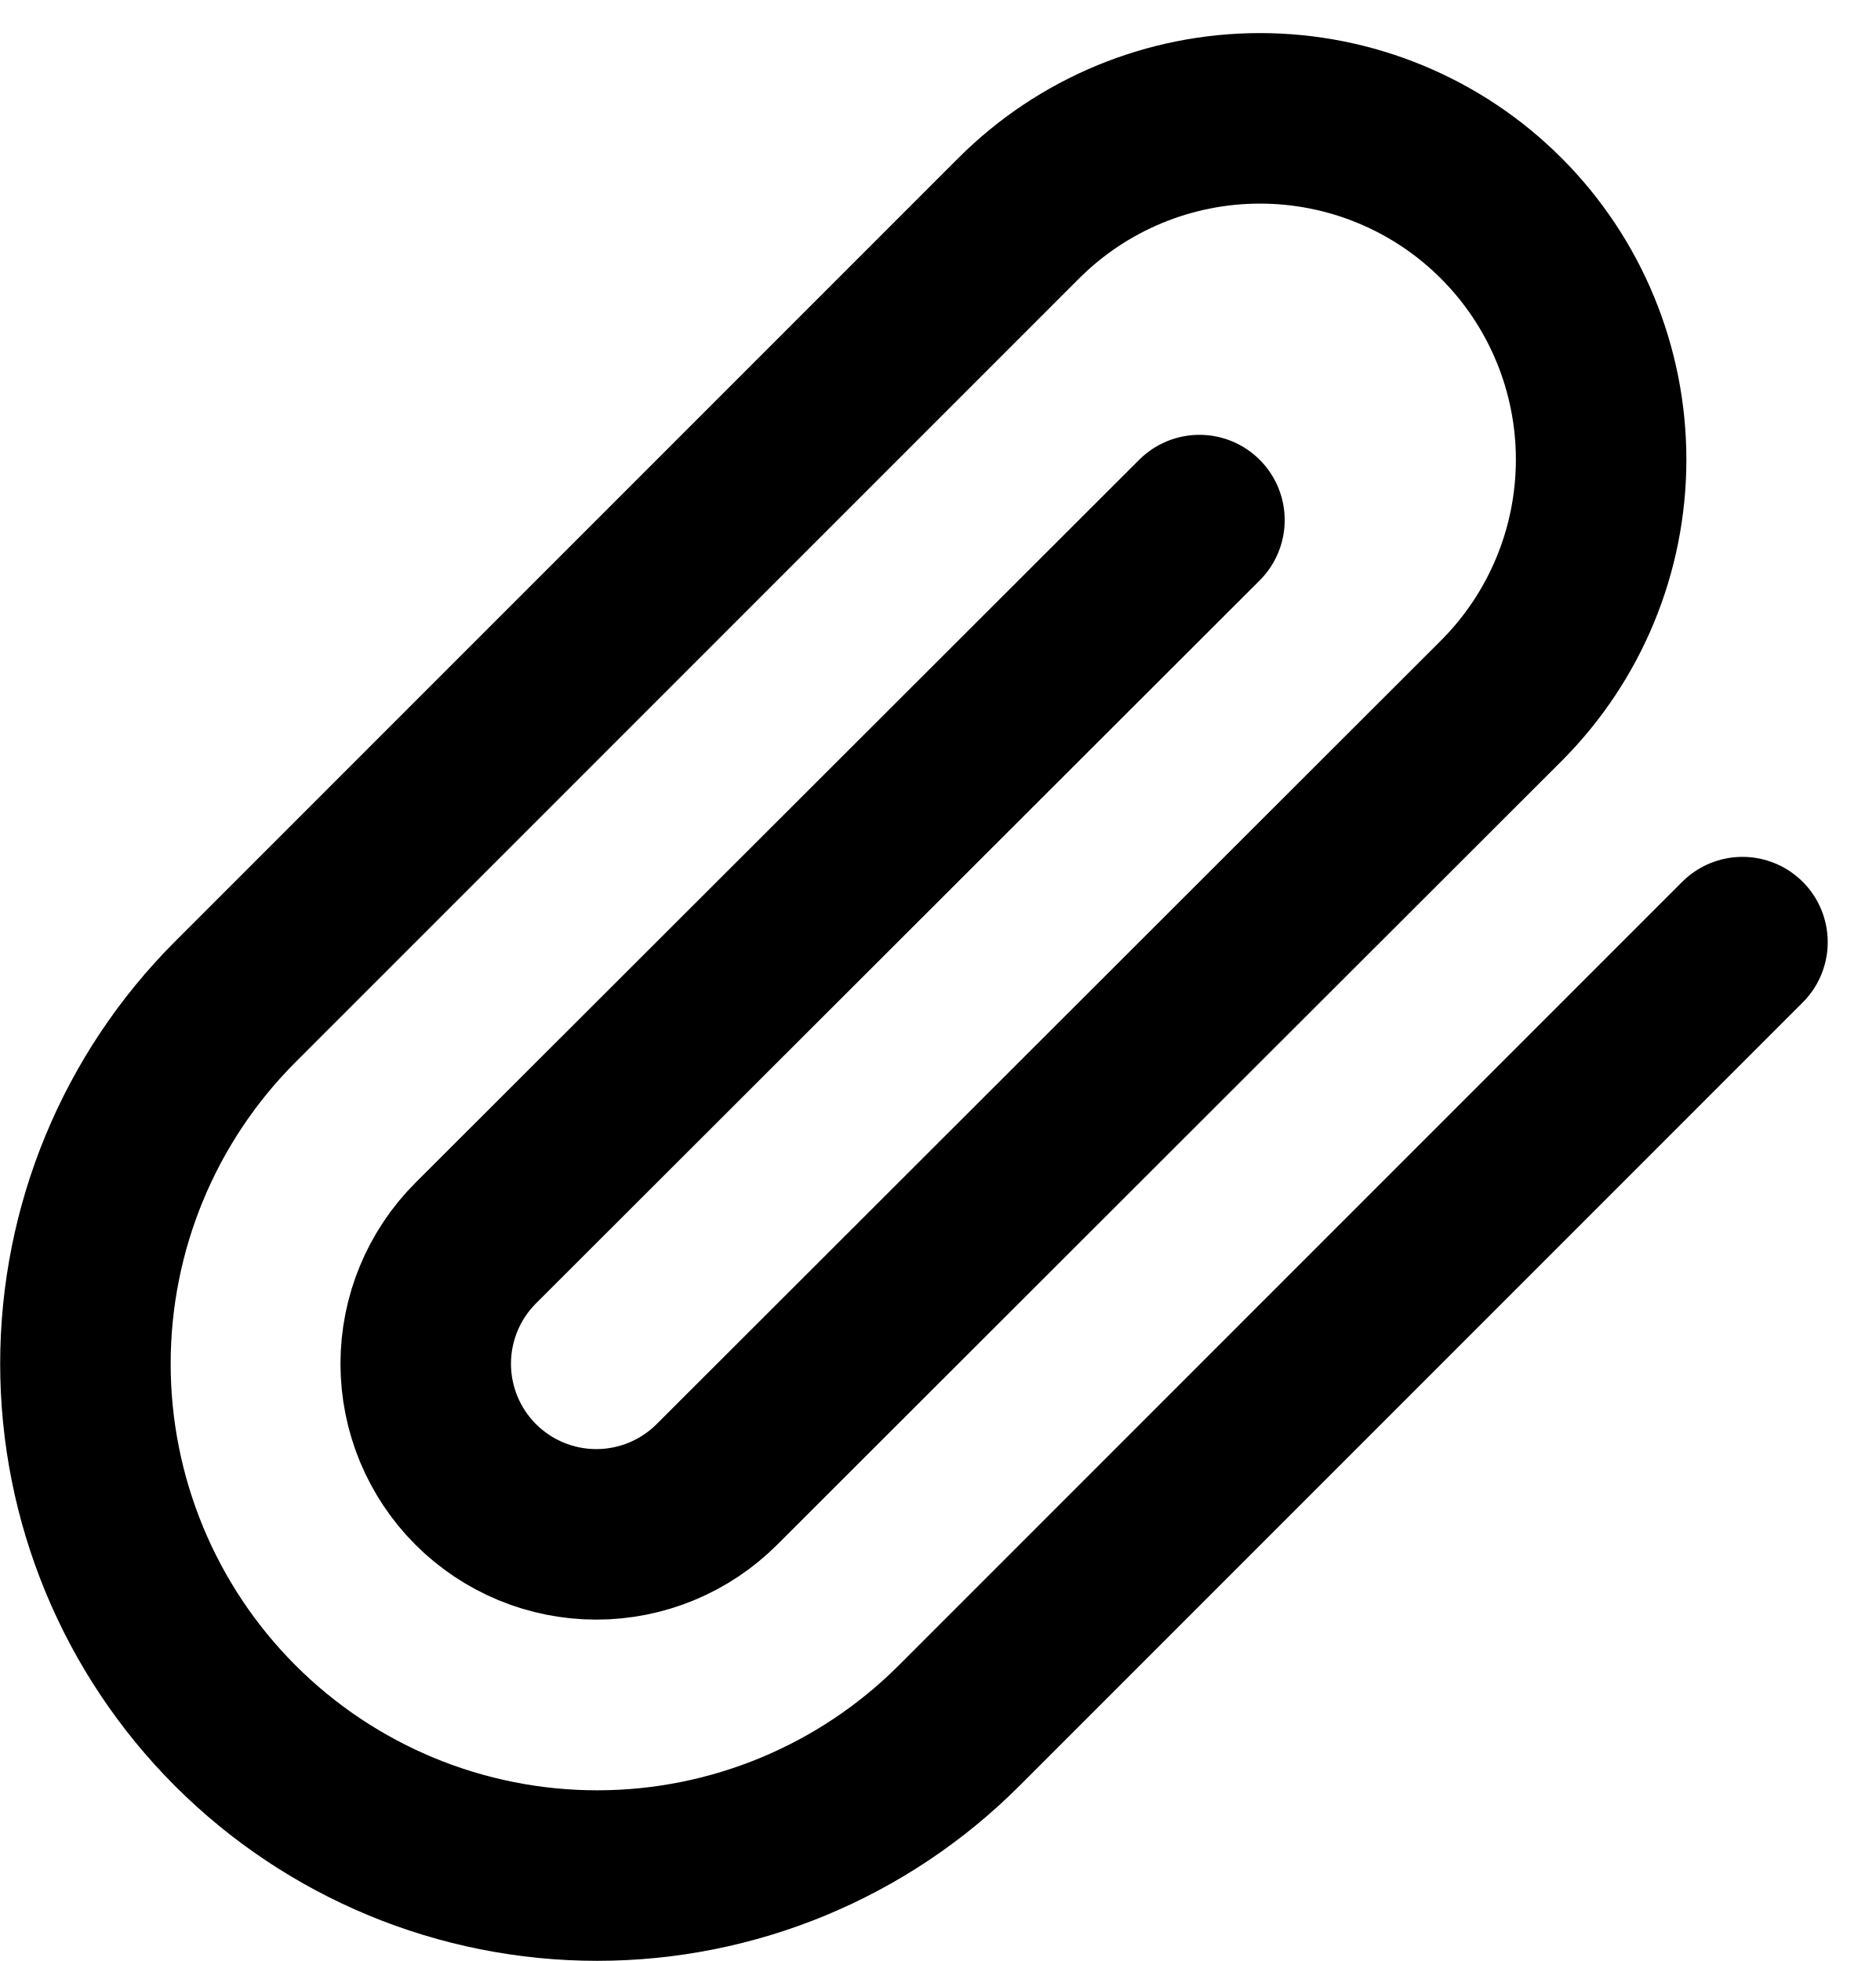
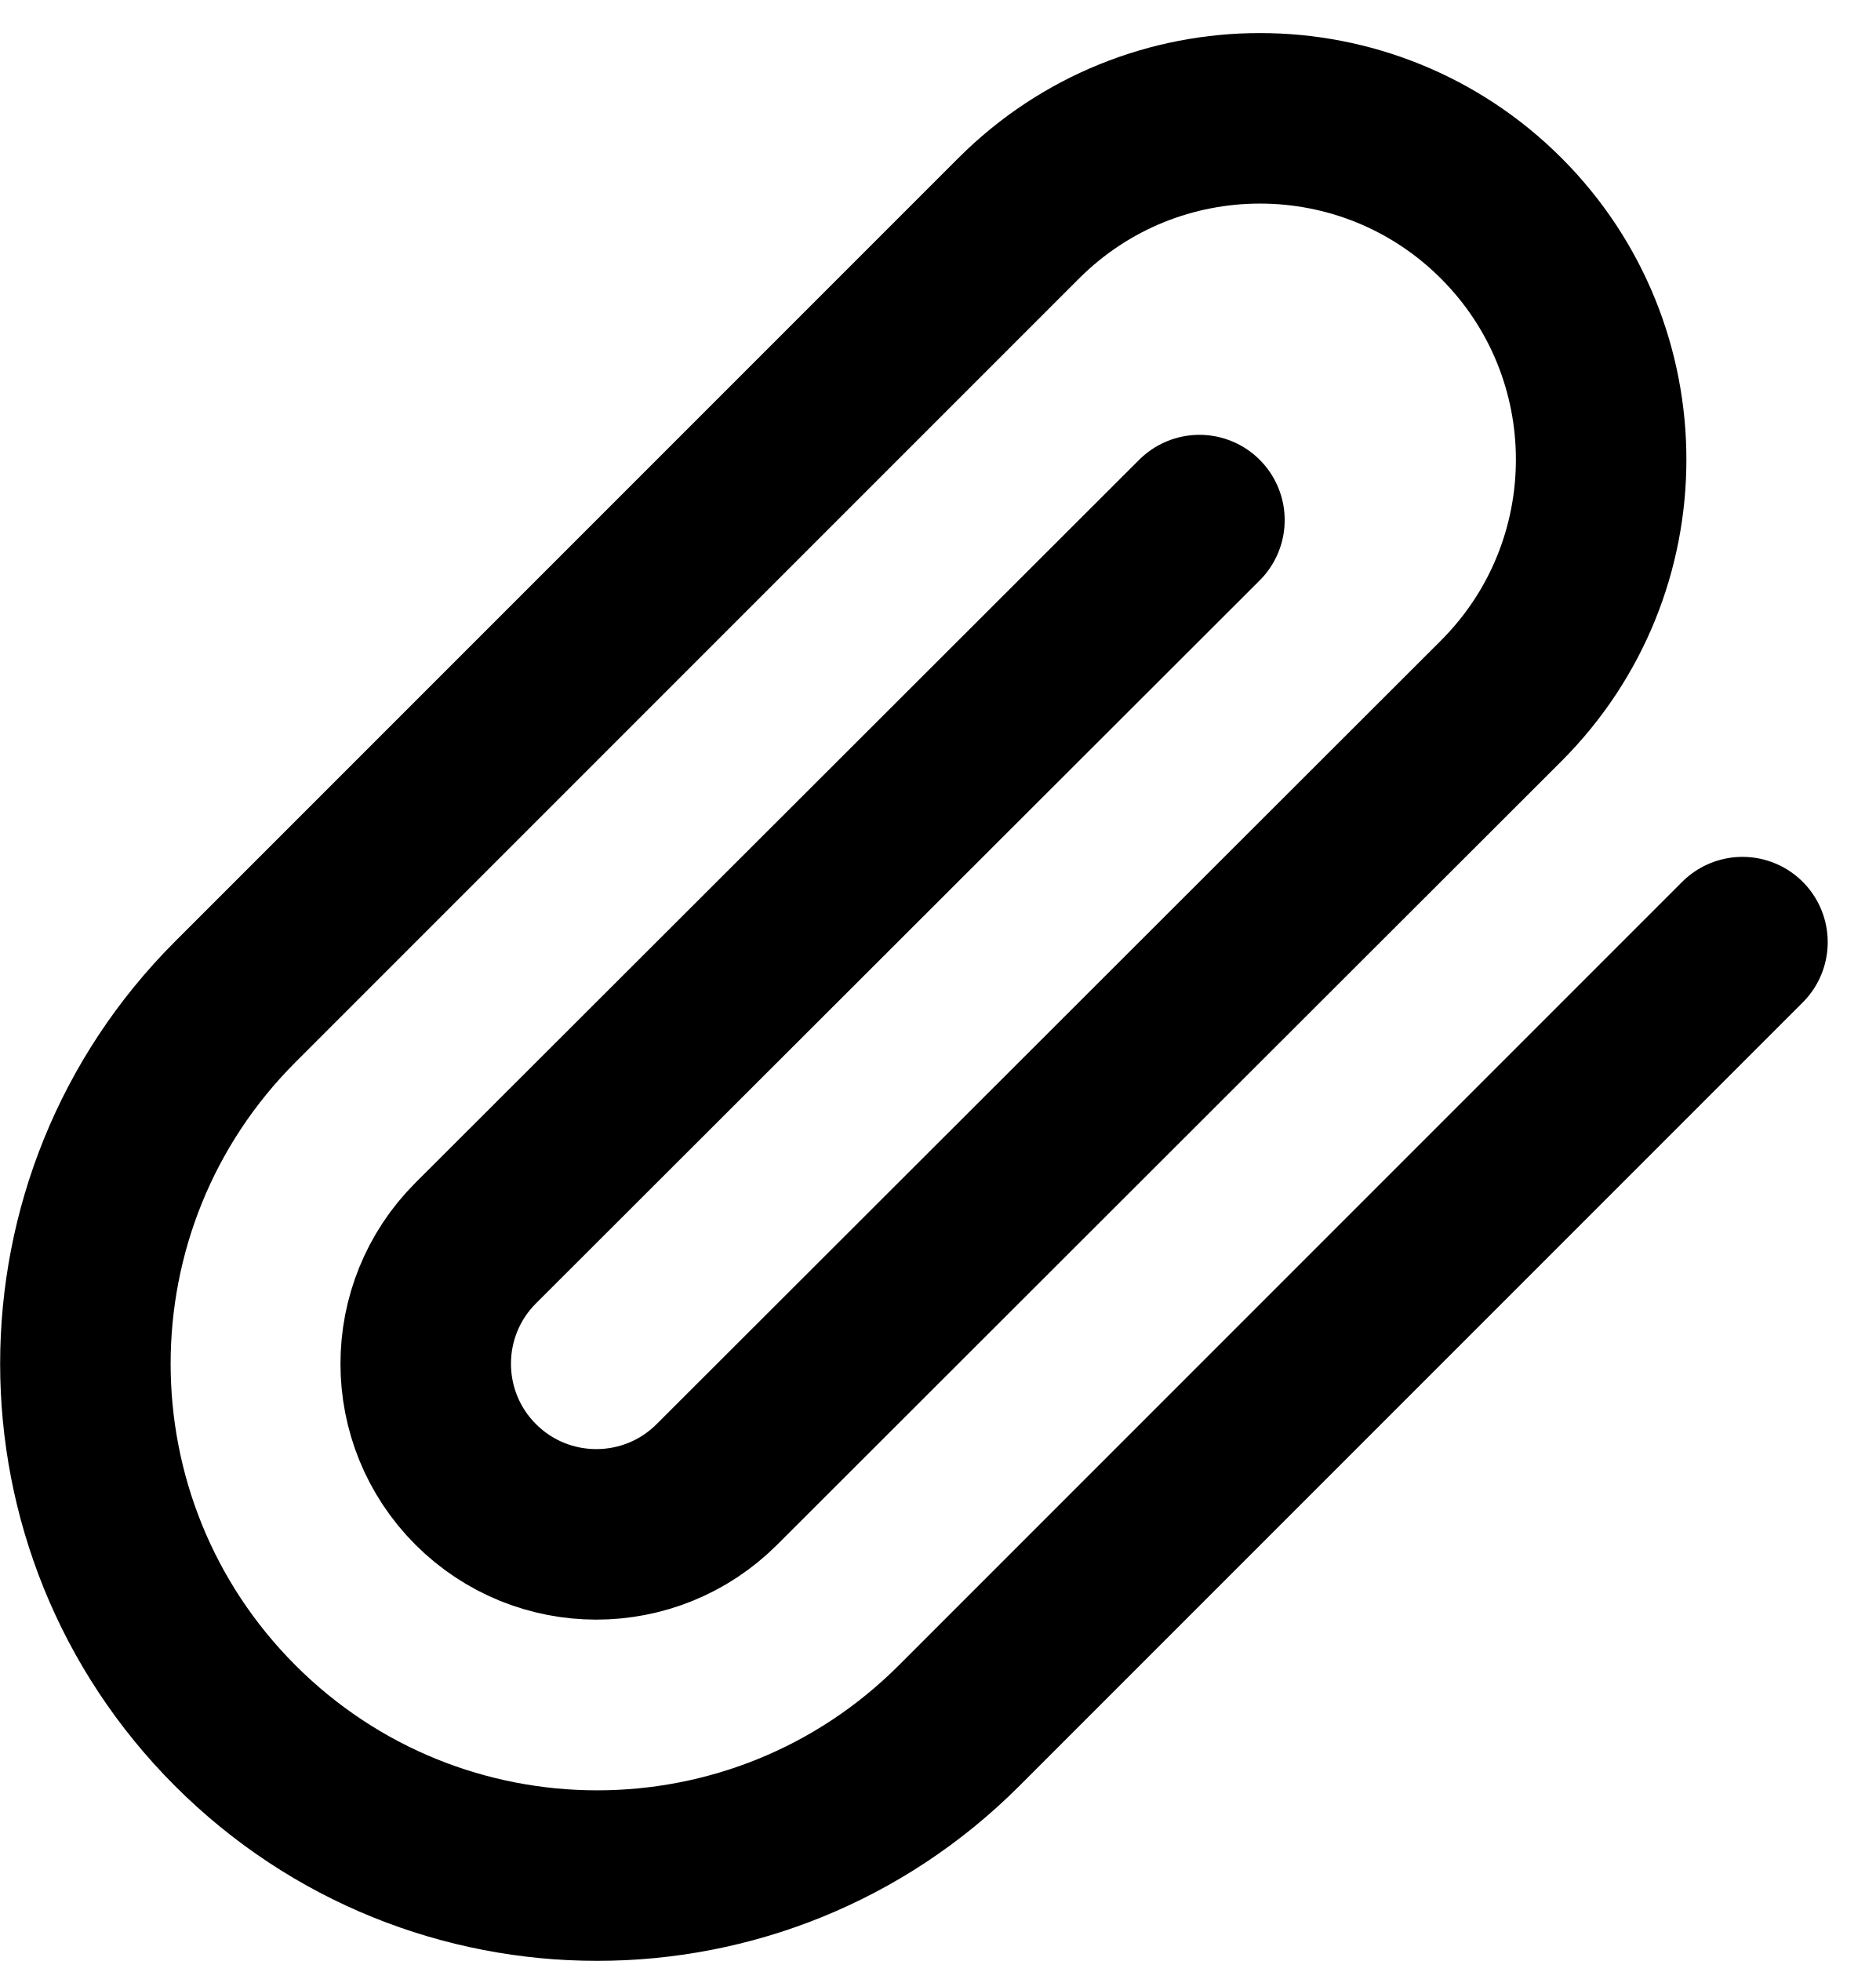
- <svg xmlns="http://www.w3.org/2000/svg" class="Icon Icon-paperclip" width="22" height="23" viewBox="0 0 22 23" fill="none">
-   <path d="M20.44 11.05L11.25 20.24C10.124 21.366 8.597 21.998 7.005 21.998C5.413 21.998 3.886 21.366 2.76 20.24C1.634 19.114 1.002 17.587 1.002 15.995C1.002 14.403 1.634 12.876 2.76 11.75L11.95 2.56C12.701 1.809 13.719 1.388 14.78 1.388C15.841 1.388 16.86 1.809 17.61 2.56C18.361 3.311 18.782 4.329 18.782 5.39C18.782 6.451 18.361 7.469 17.61 8.22L8.41 17.41C8.035 17.785 7.526 17.996 6.995 17.996C6.464 17.996 5.955 17.785 5.58 17.41C5.205 17.035 4.994 16.526 4.994 15.995C4.994 15.464 5.205 14.955 5.58 14.58L14.07 6.1" stroke="currentColor" stroke-width="2" stroke-linecap="round" stroke-linejoin="round" />
+ <svg xmlns="http://www.w3.org/2000/svg" class="Icon Icon-paperclip" viewBox="0 0 22 23" fill="none">
+   <path d="m20.44 11.05-9.19 9.19a6.003 6.003 0 0 1-8.49-8.49l9.19-9.19a4.002 4.002 0 0 1 5.66 5.66l-9.2 9.19a2.001 2.001 0 1 1-2.83-2.83l8.49-8.48" stroke="currentColor" stroke-width="2" stroke-linecap="round" stroke-linejoin="round" />
</svg>
